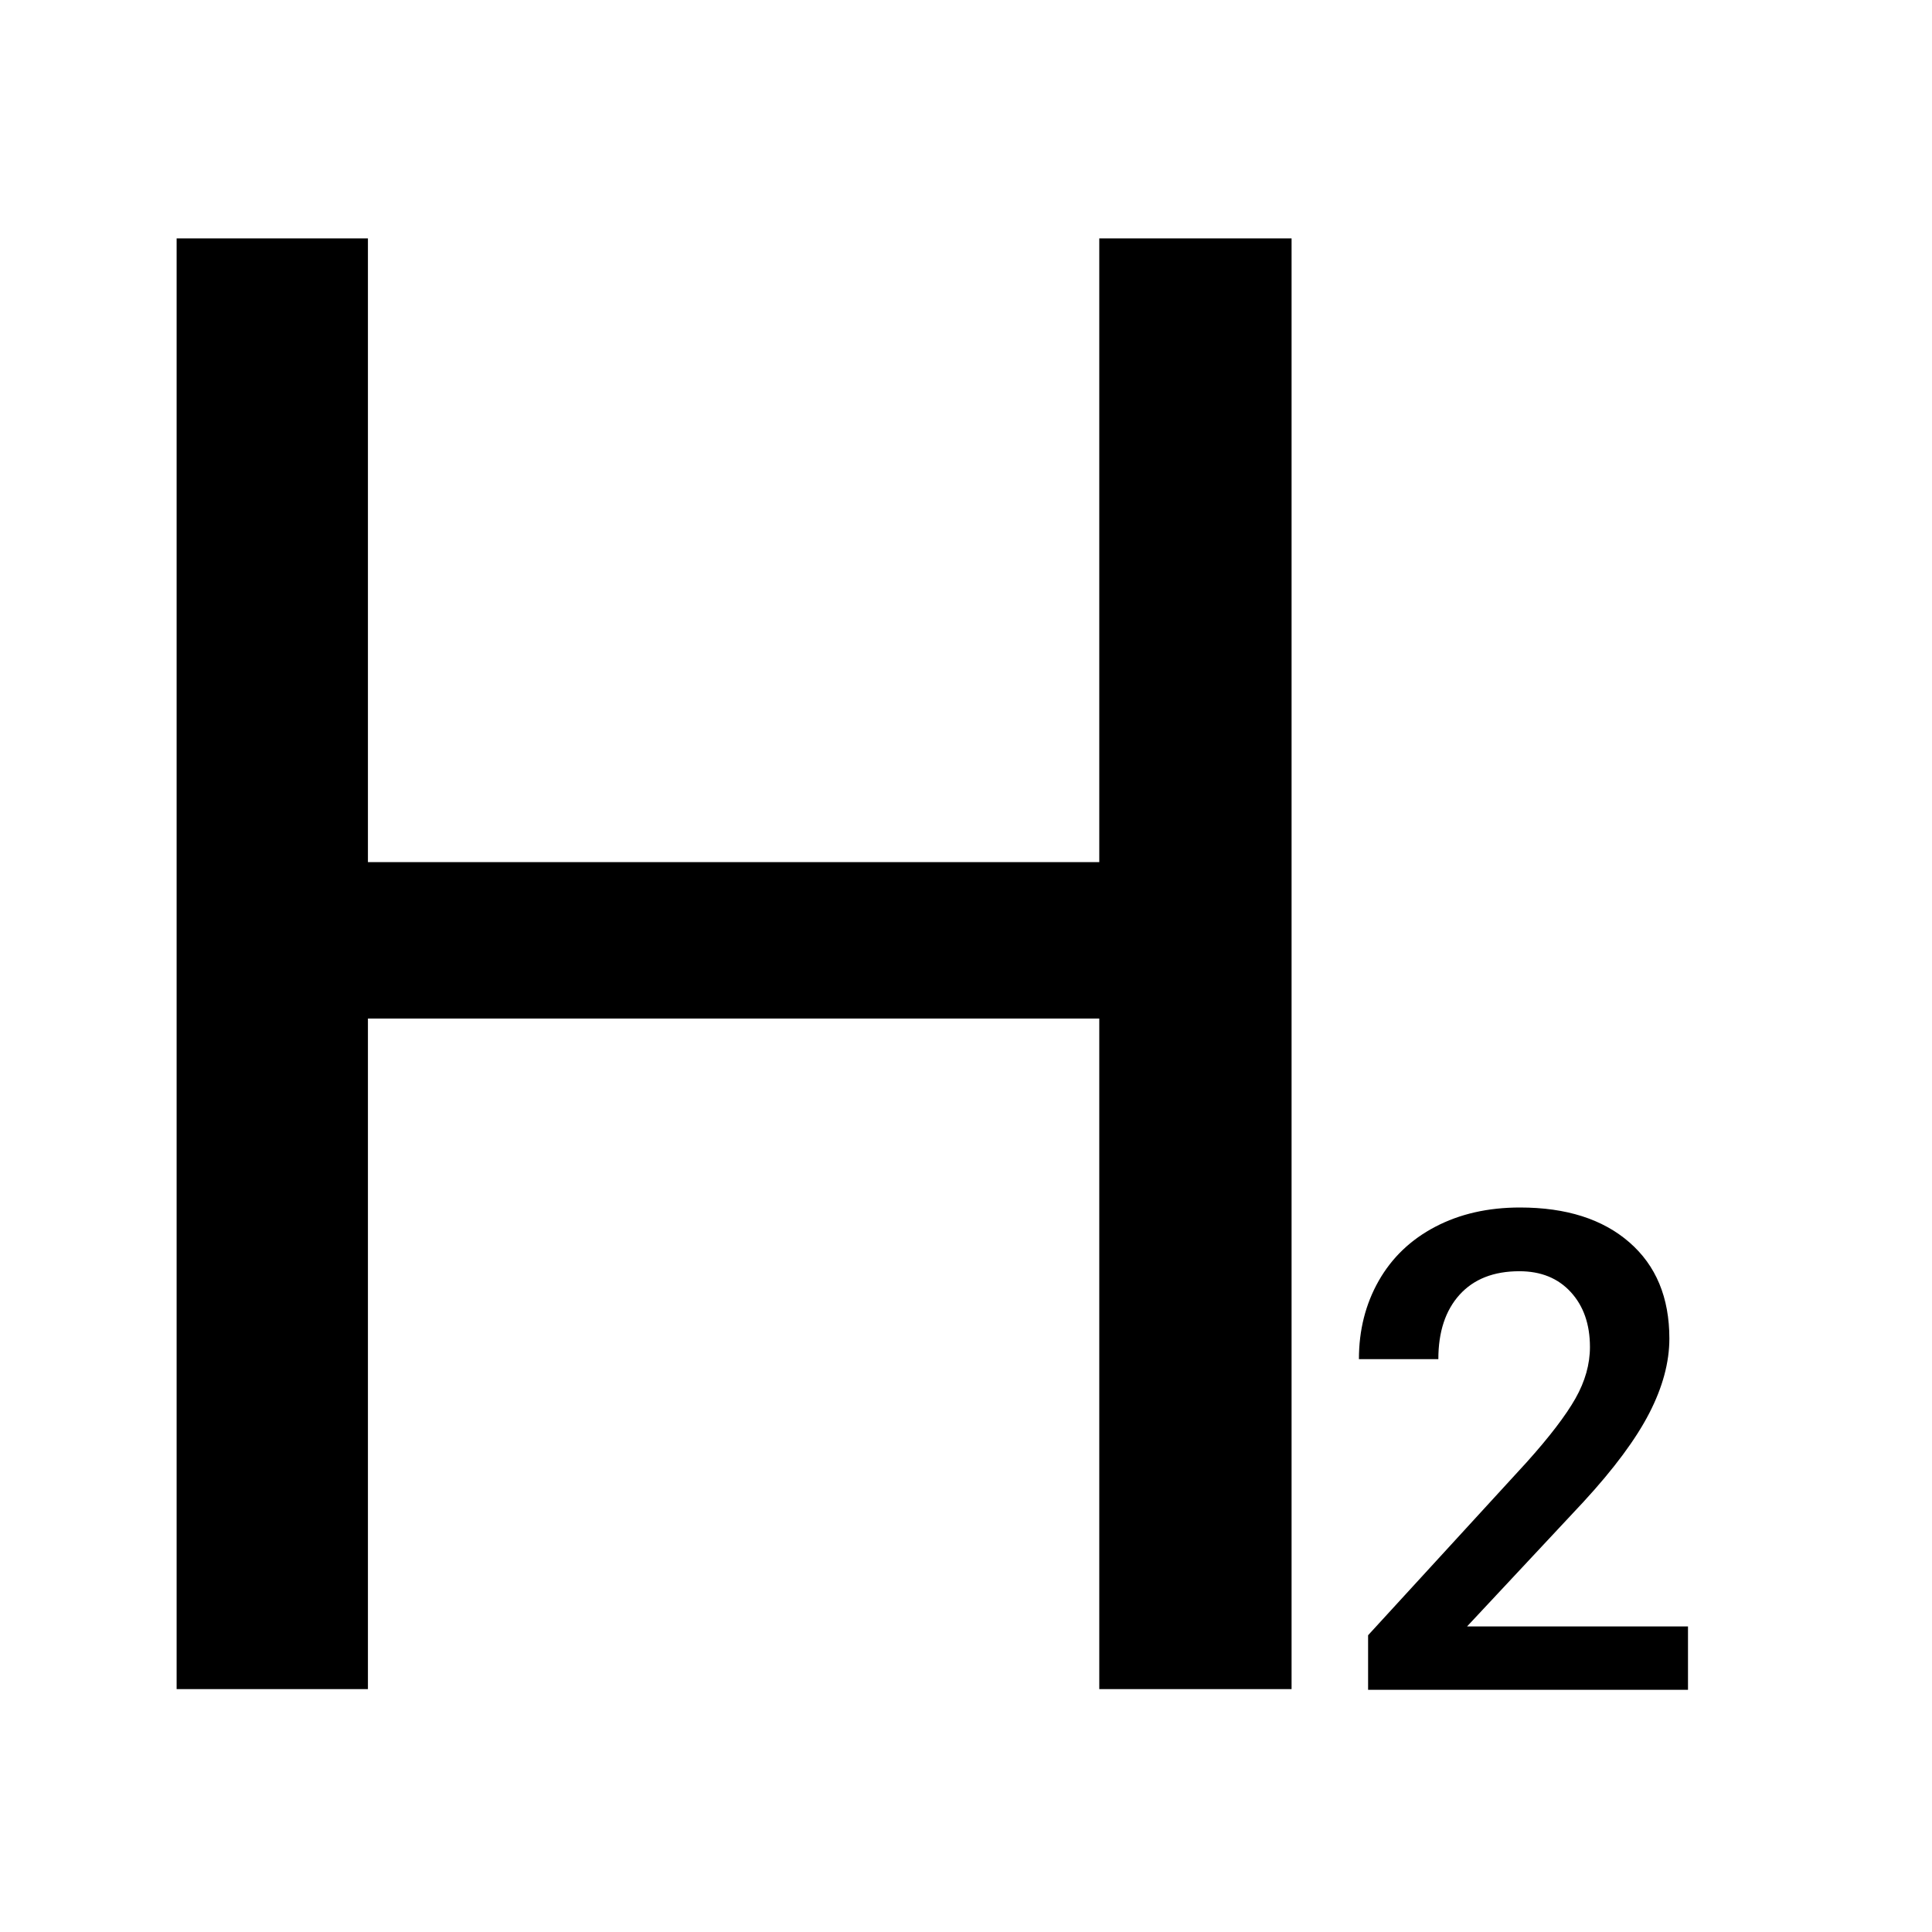
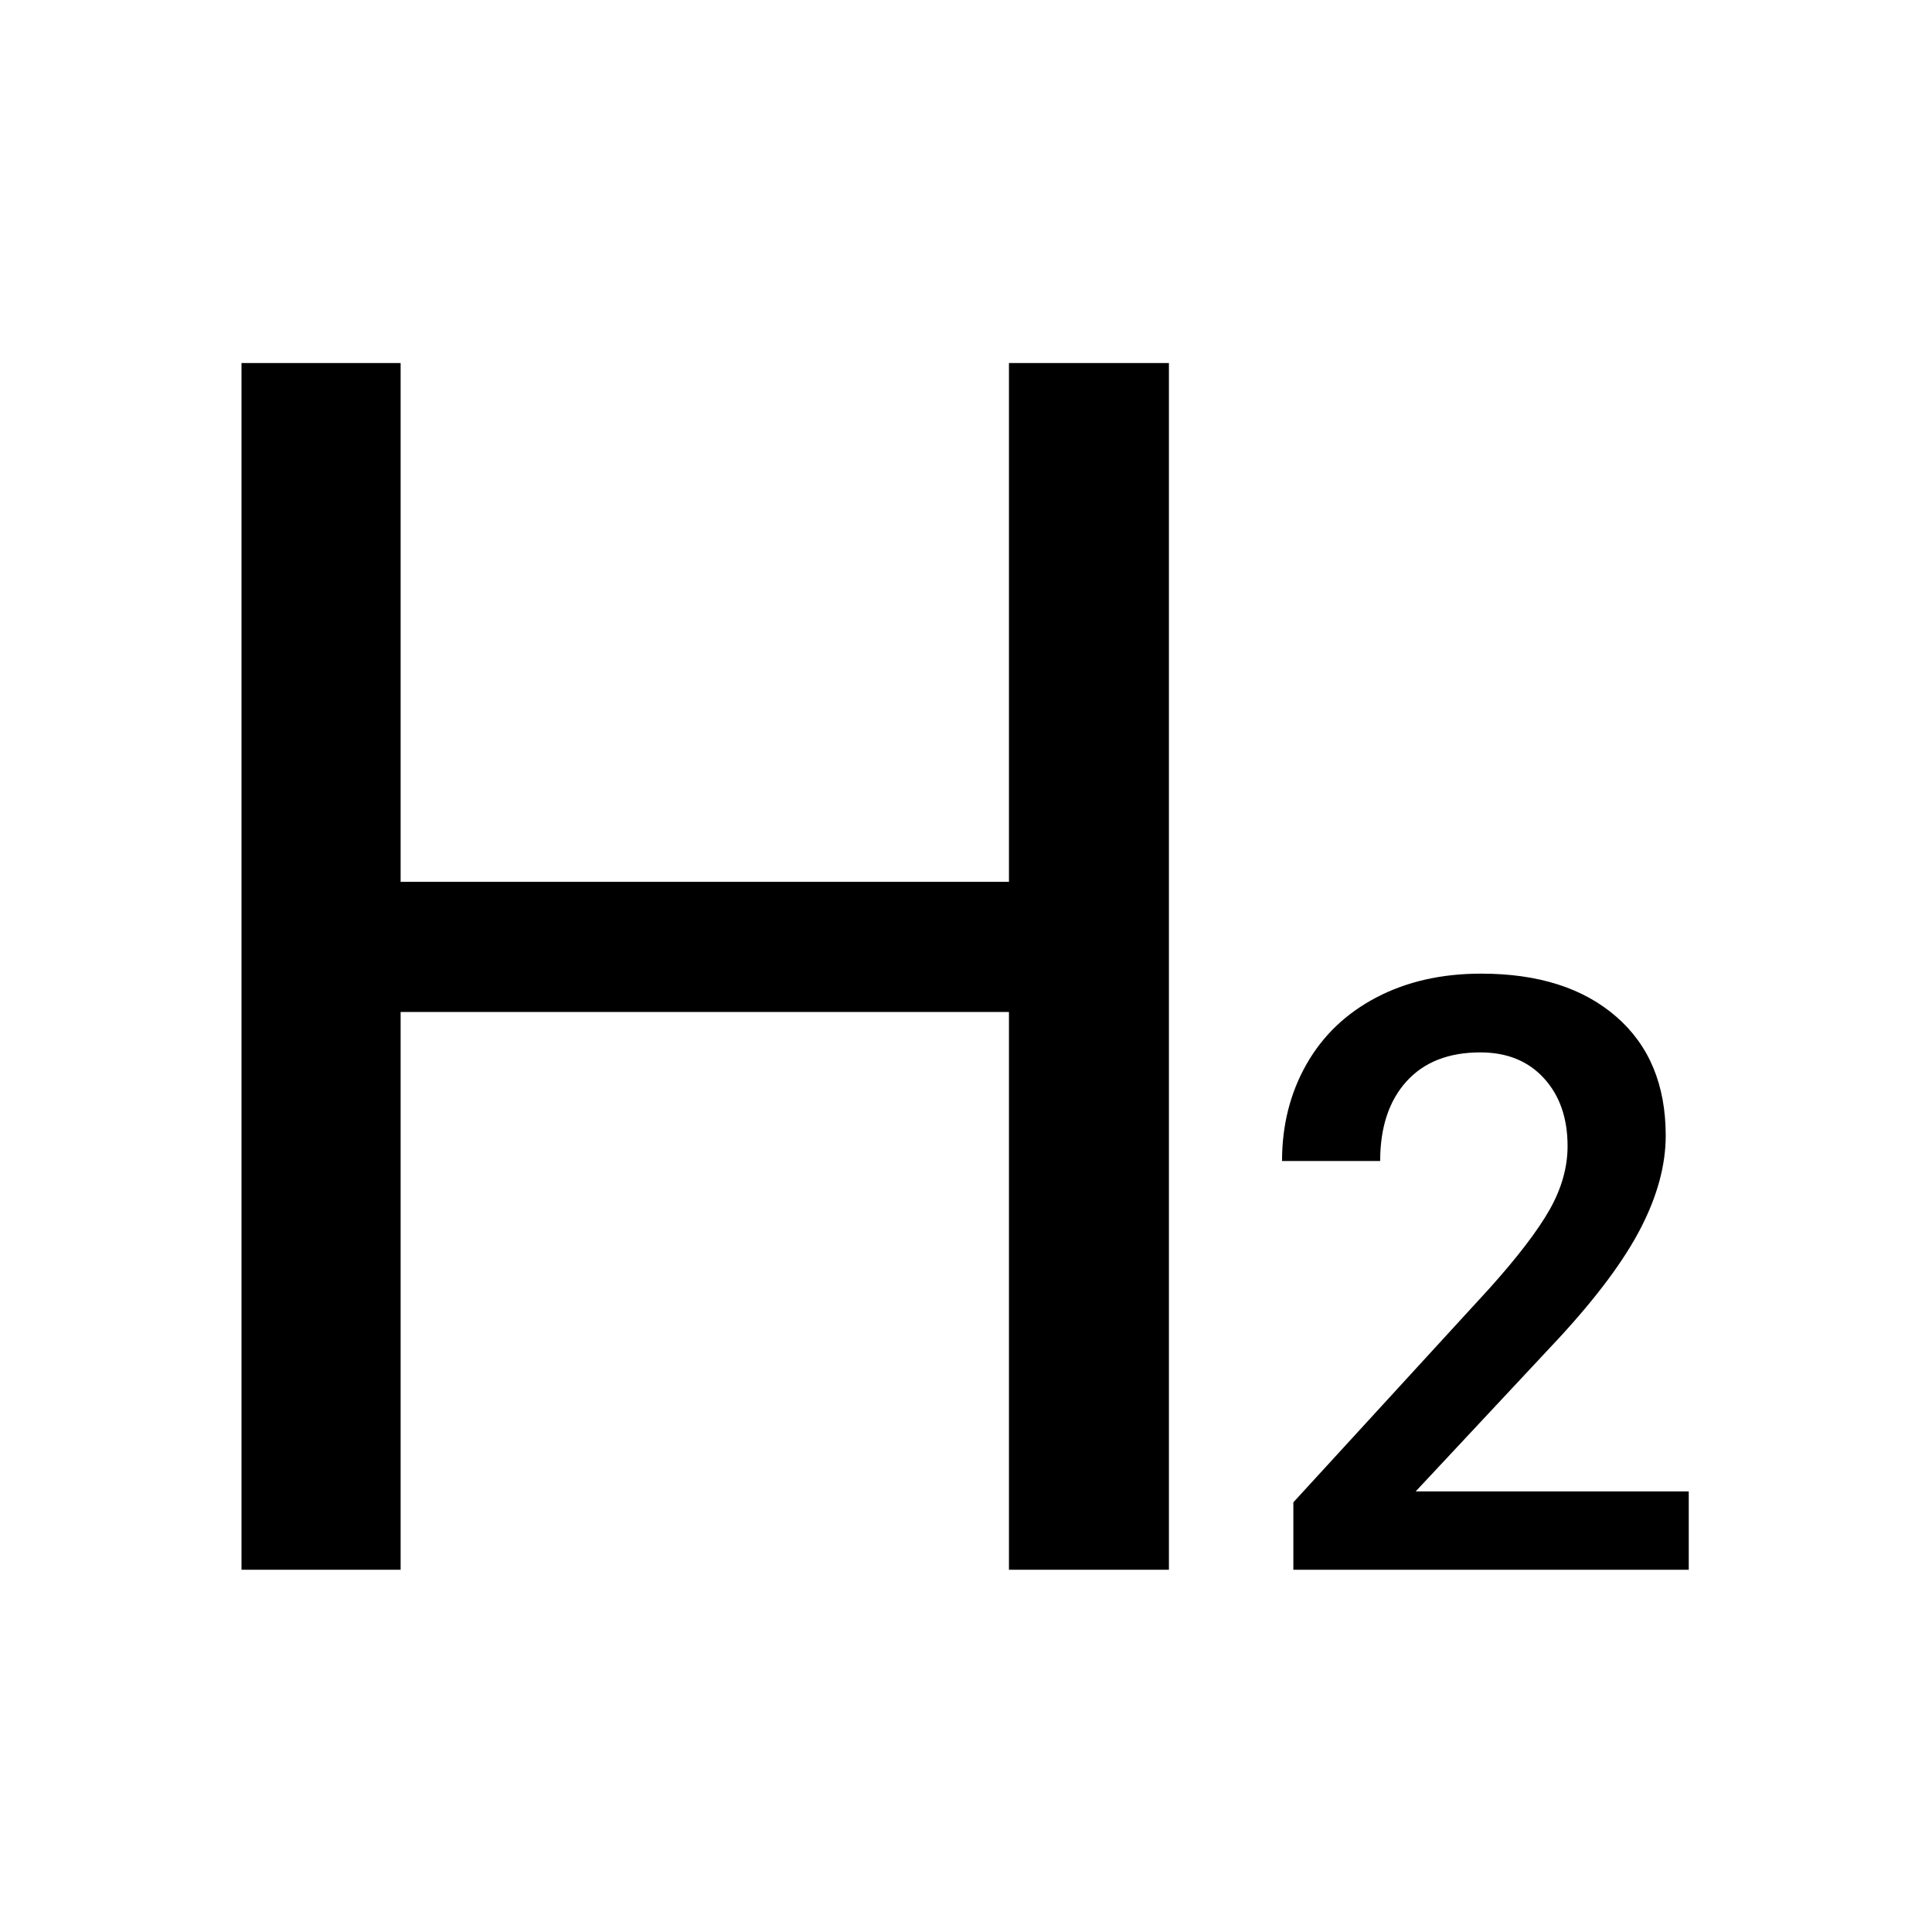
<svg xmlns="http://www.w3.org/2000/svg" width="100%" height="100%" viewBox="0 0 64 64" version="1.1" xml:space="preserve" style="fill-rule:evenodd;clip-rule:evenodd;stroke-linejoin:round;stroke-miterlimit:1.414;">
  <g id="H2">
-     <path d="M55.917,55.977l-10.597,0l0,-1.808l5.249,-5.726c0.758,-0.844 1.298,-1.55 1.619,-2.116c0.321,-0.567 0.481,-1.135 0.481,-1.705c0,-0.75 -0.211,-1.357 -0.633,-1.818c-0.422,-0.462 -0.99,-0.693 -1.705,-0.693c-0.851,0 -1.511,0.26 -1.981,0.779c-0.469,0.52 -0.703,1.231 -0.703,2.133l-2.631,0c0,-0.96 0.219,-1.824 0.655,-2.593c0.437,-0.768 1.061,-1.366 1.873,-1.791c0.812,-0.426 1.748,-0.639 2.809,-0.639c1.53,0 2.737,0.384 3.621,1.153c0.884,0.768 1.326,1.831 1.326,3.188c0,0.786 -0.222,1.611 -0.666,2.473c-0.444,0.862 -1.171,1.842 -2.181,2.939l-3.854,4.124l7.318,0l0,2.1Z" style="fill-rule:nonzero;" />
-     <path d="M42.785,55.954l-6.37,0l0,-22.213l-24.227,0l0,22.213l-6.337,0l0,-48.057l6.337,0l0,20.662l24.227,0l0,-20.662l6.37,0l0,48.057Z" style="fill-rule:nonzero;" />
+     <path d="M55.942,52l-13.098,0l0,-2.234l6.488,-7.078c0.937,-1.043 1.604,-1.915 2.001,-2.615c0.396,-0.701 0.595,-1.403 0.595,-2.108c0,-0.927 -0.261,-1.676 -0.783,-2.247c-0.522,-0.571 -1.224,-0.856 -2.107,-0.856c-1.052,0 -1.869,0.321 -2.448,0.963c-0.58,0.642 -0.87,1.521 -0.87,2.635l-3.251,0c0,-1.186 0.27,-2.254 0.809,-3.204c0.54,-0.95 1.312,-1.688 2.315,-2.214c1.003,-0.526 2.161,-0.789 3.472,-0.789c1.891,0 3.382,0.475 4.475,1.425c1.093,0.949 1.639,2.263 1.639,3.94c0,0.972 -0.274,1.991 -0.823,3.057c-0.548,1.066 -1.447,2.276 -2.696,3.632l-4.763,5.097l9.045,0l0,2.596Z" style="fill-rule:nonzero;" />
+     <path d="M38.722,52l-5.299,0l0,-18.477l-20.152,0l0,18.477l-5.271,0l0,-39.974l5.271,0l0,17.186l20.152,0l0,-17.186l5.299,0l0,39.974Z" style="fill-rule:nonzero;" />
  </g>
</svg>
